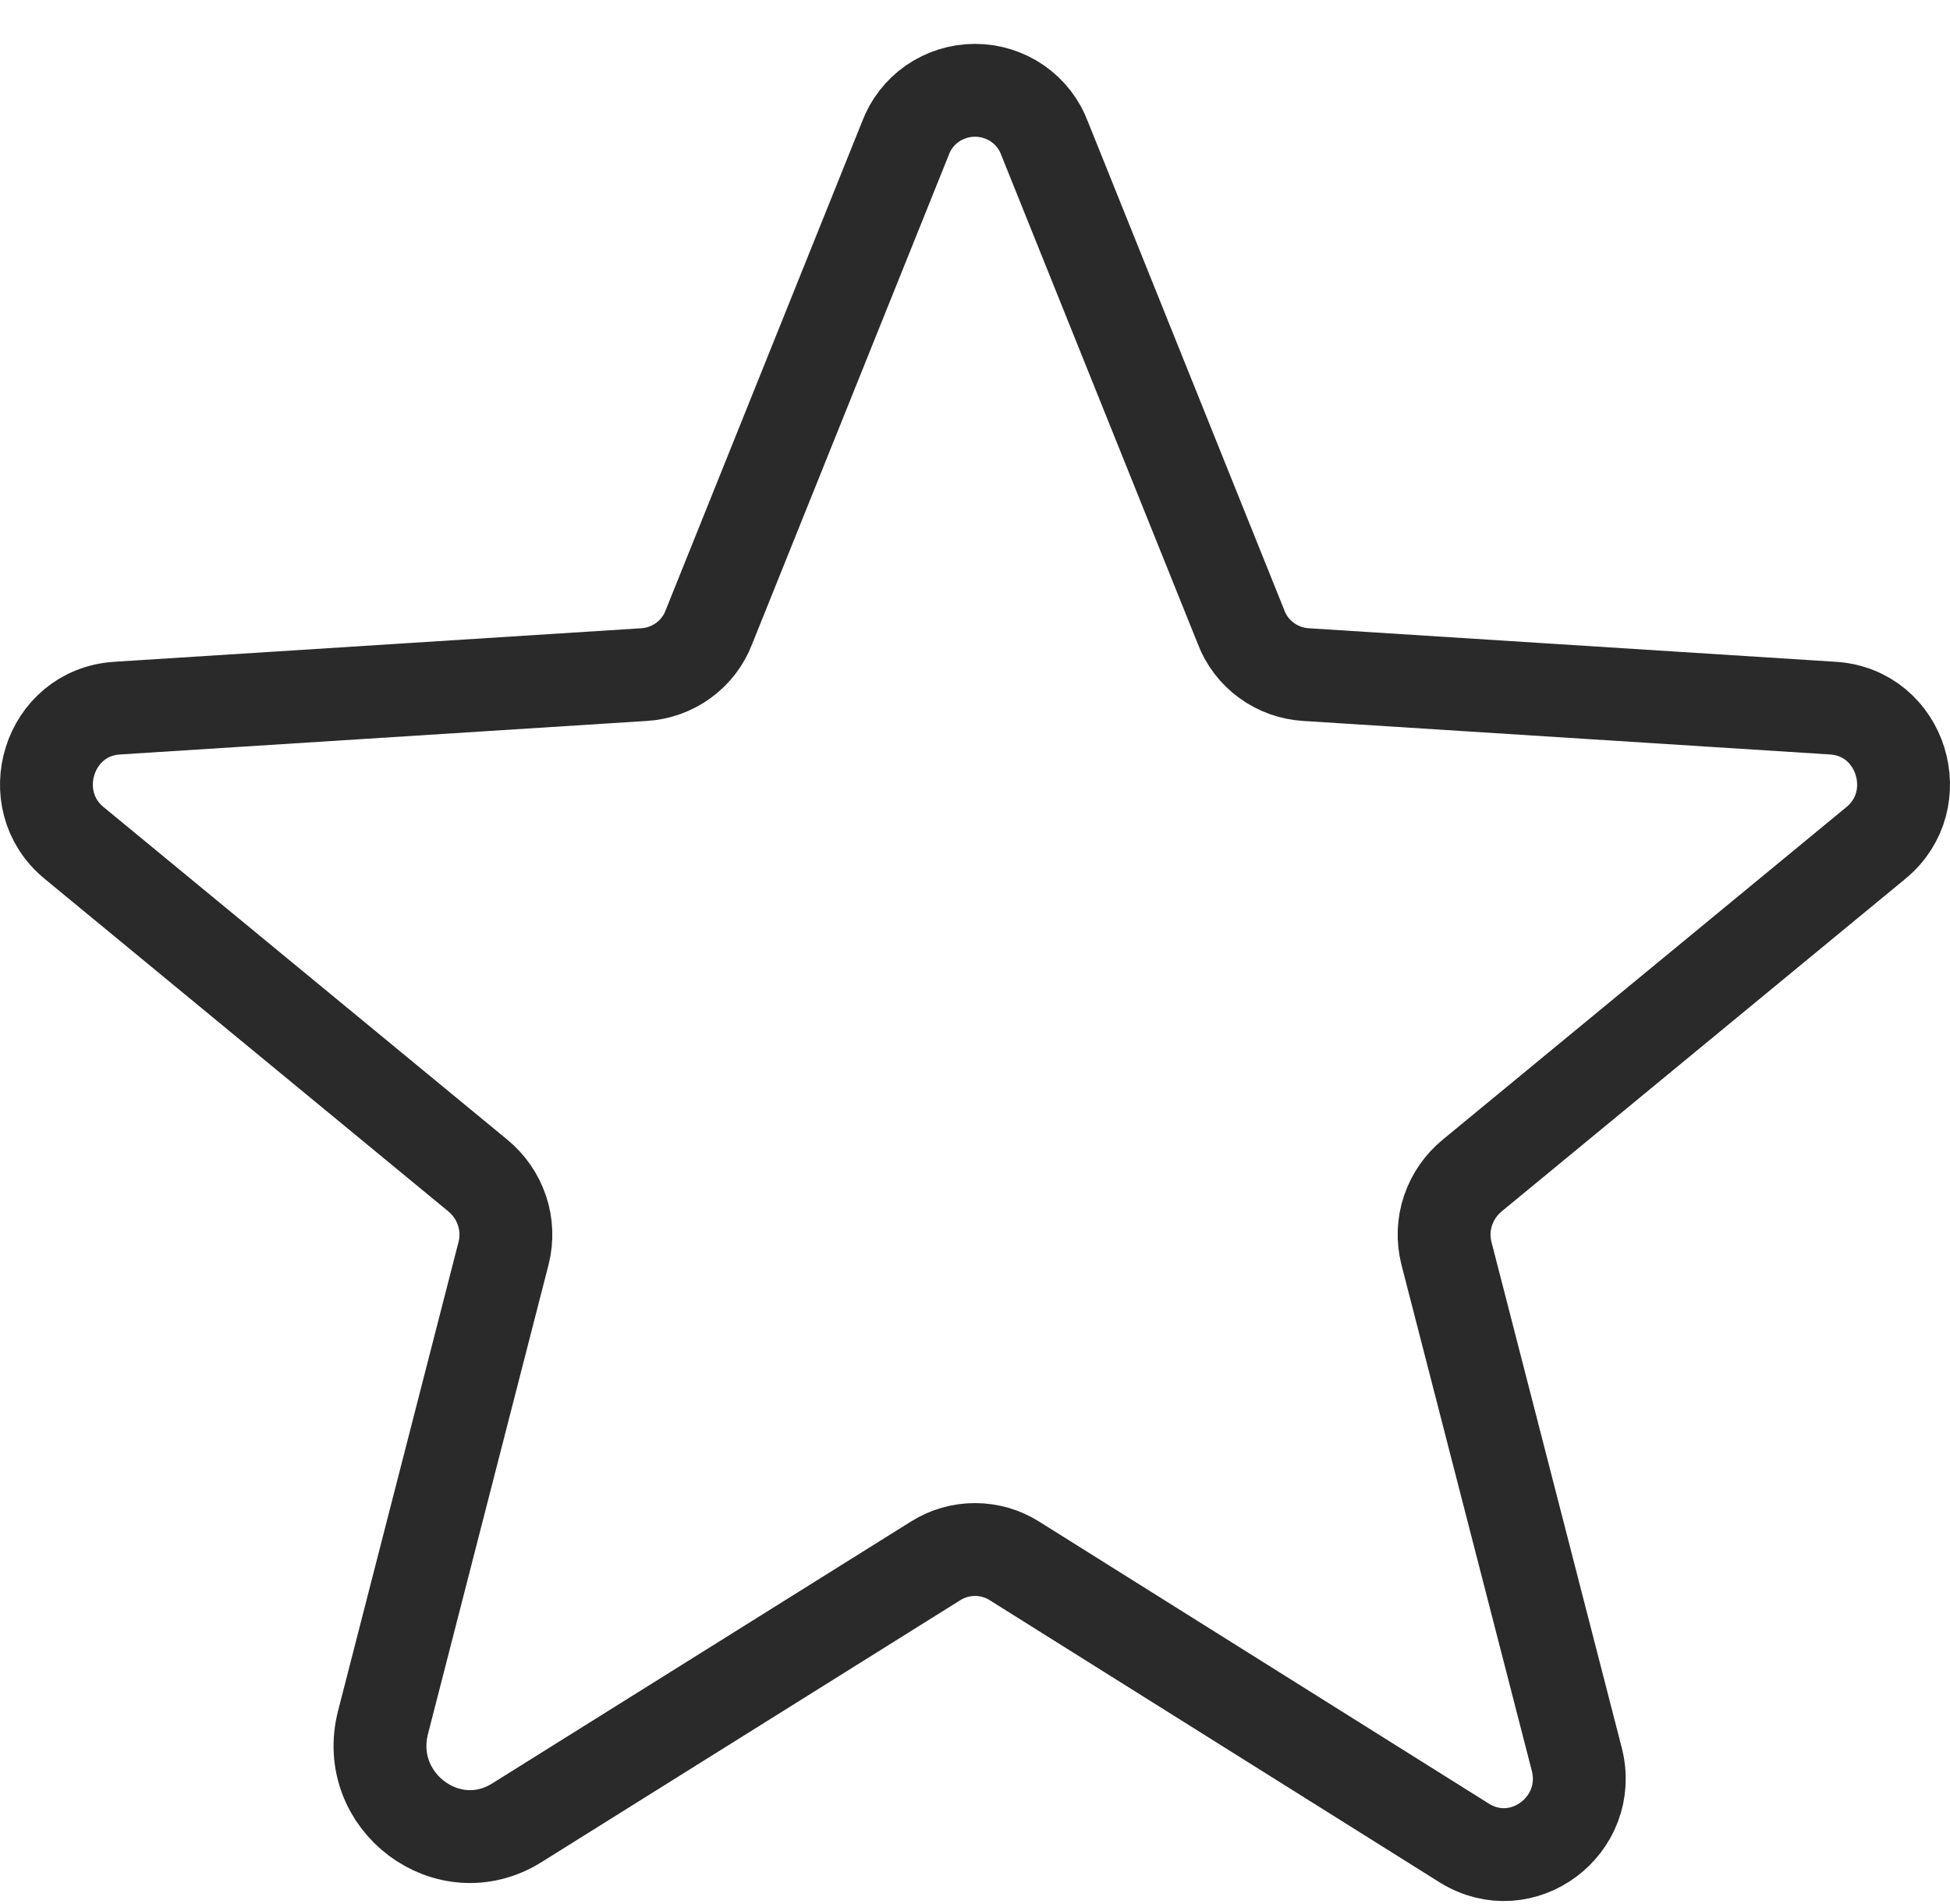
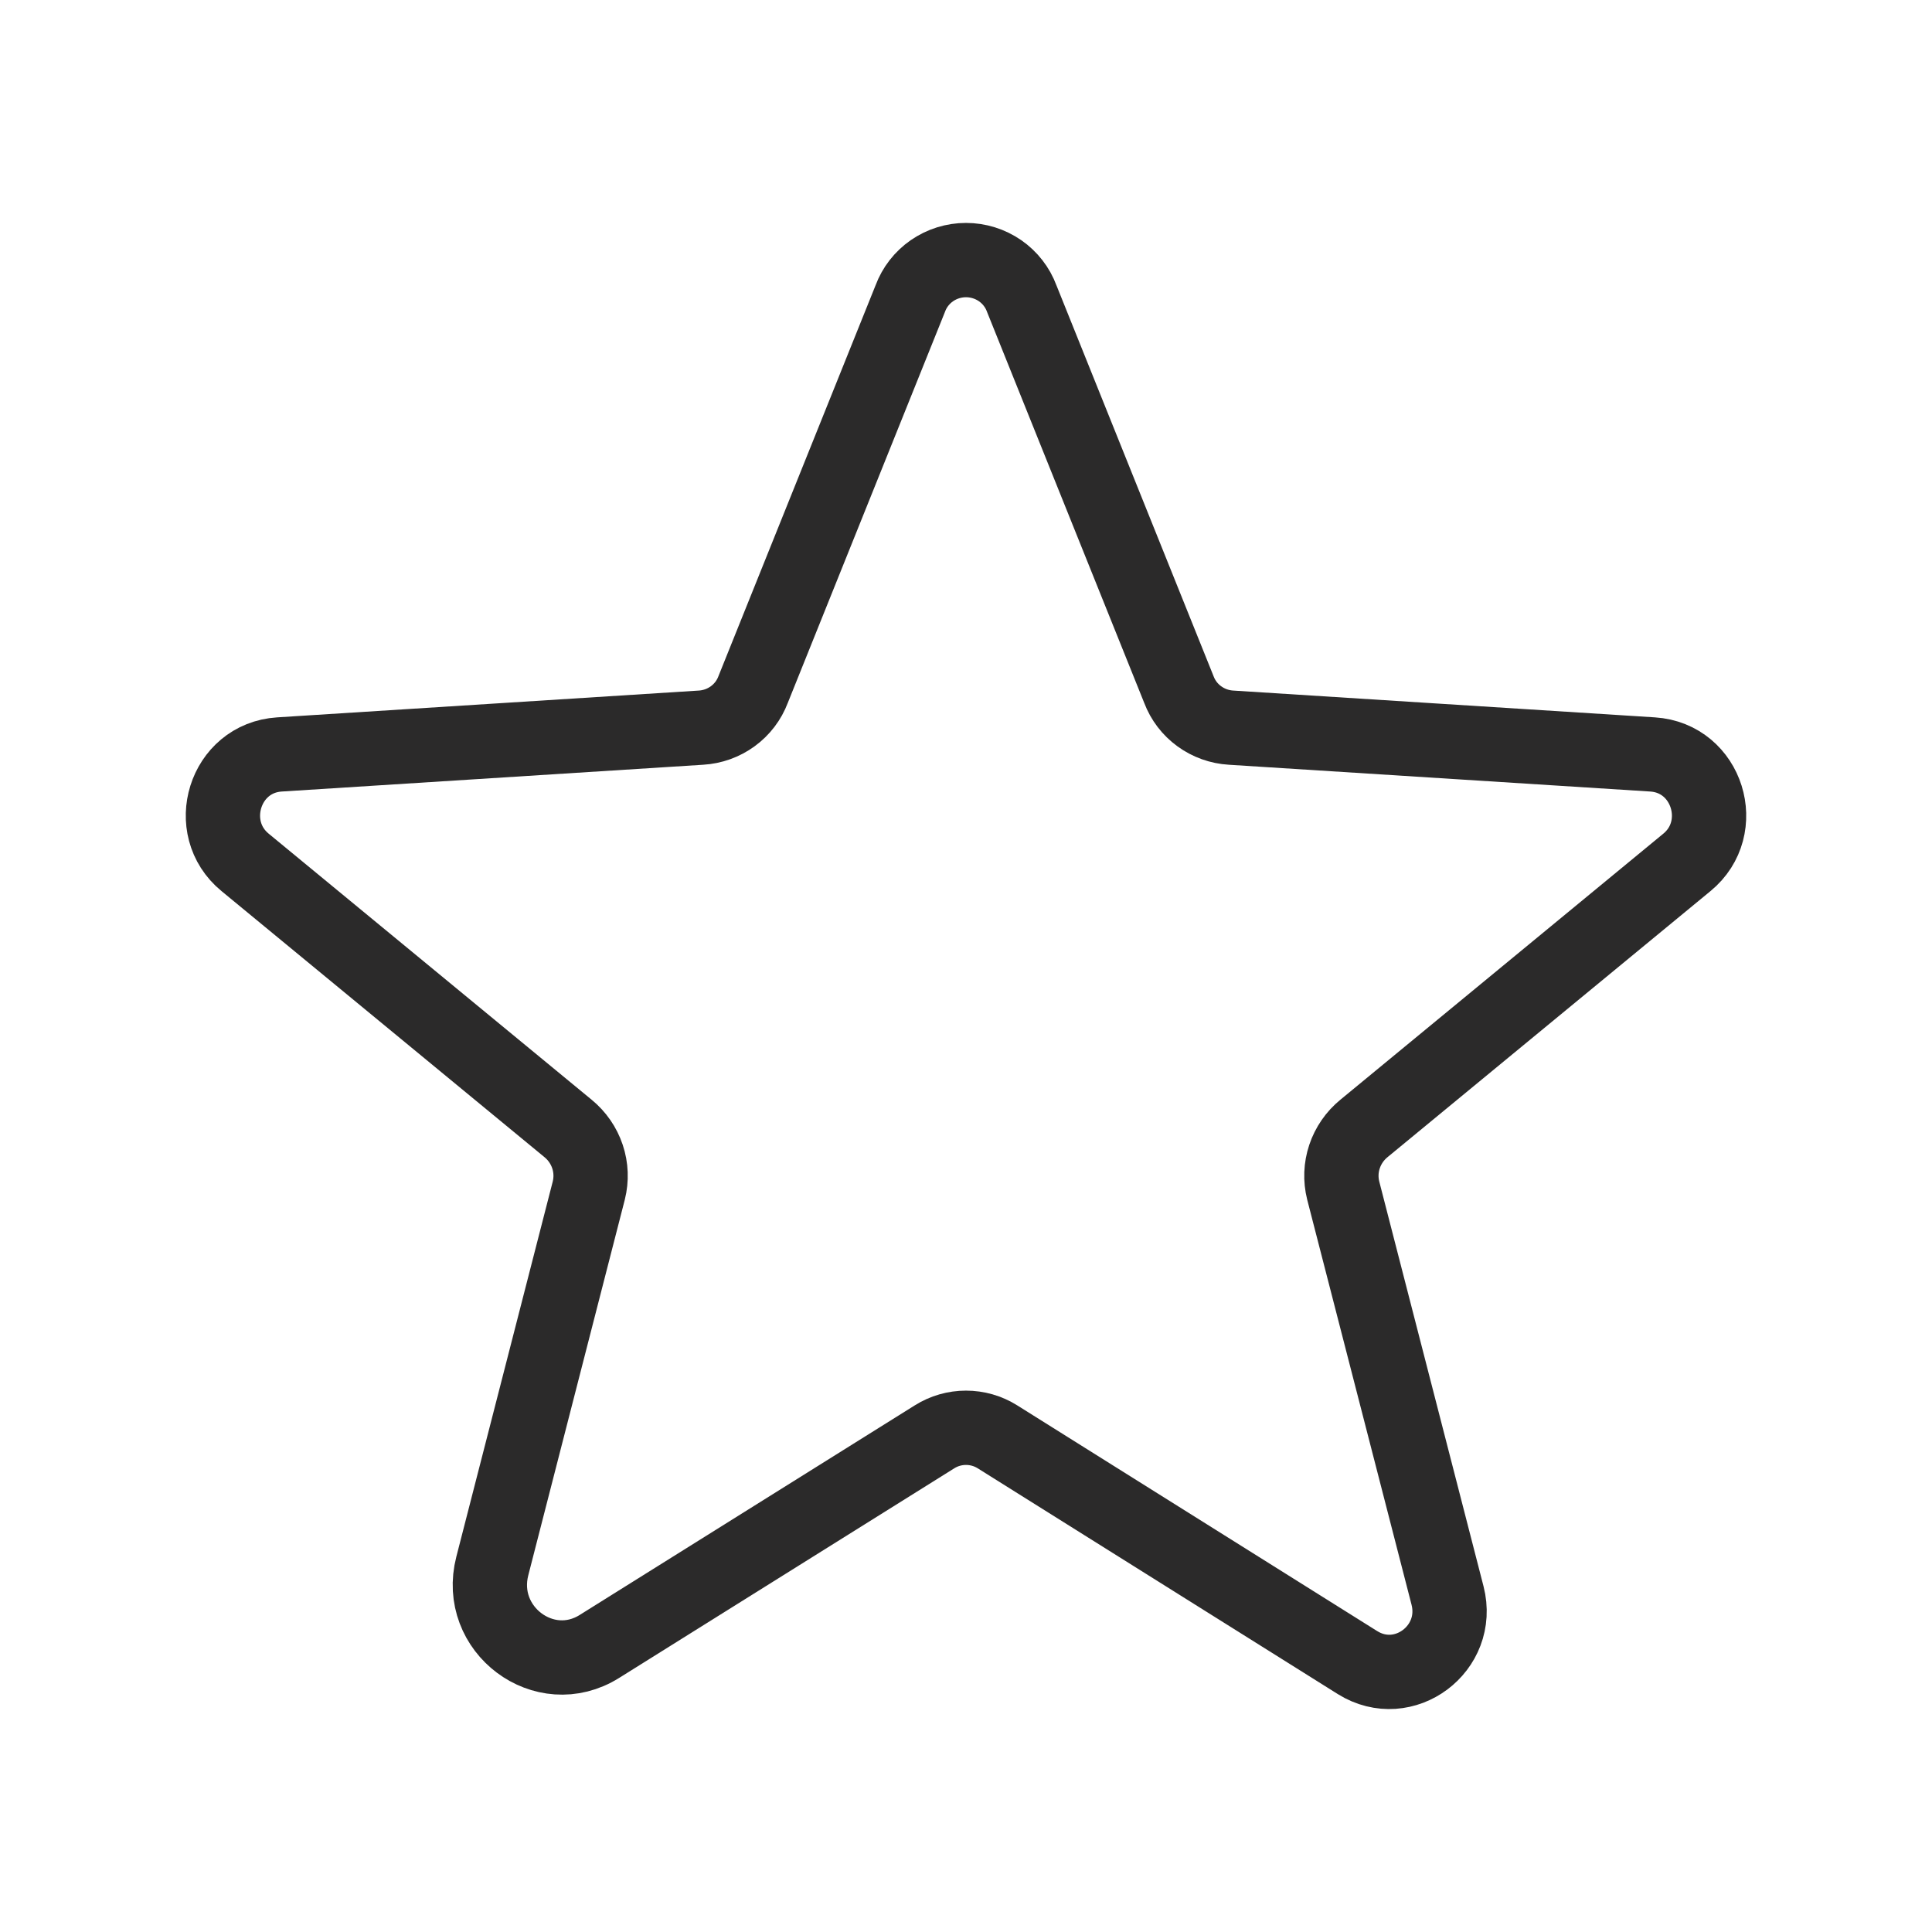
- <svg xmlns="http://www.w3.org/2000/svg" width="42" height="41" viewBox="0 0 42 41" fill="none">
-   <path d="M21.846 33.617L31.538 39.695C32.788 40.473 34.326 39.315 33.961 37.89L31.153 26.989C31.077 26.687 31.089 26.369 31.188 26.074C31.287 25.778 31.468 25.516 31.711 25.317L40.402 18.157C41.537 17.227 40.96 15.347 39.479 15.252L28.134 14.53C27.825 14.512 27.527 14.406 27.278 14.223C27.028 14.041 26.838 13.791 26.73 13.504L22.5 2.983C22.388 2.679 22.184 2.416 21.916 2.23C21.647 2.045 21.328 1.945 21 1.945C20.672 1.945 20.353 2.045 20.084 2.23C19.816 2.416 19.612 2.679 19.5 2.983L15.27 13.504C15.162 13.791 14.972 14.041 14.722 14.223C14.473 14.406 14.175 14.512 13.866 14.53L2.521 15.252C1.04 15.347 0.463 17.227 1.598 18.157L10.289 25.317C10.532 25.516 10.713 25.778 10.812 26.074C10.911 26.369 10.923 26.687 10.847 26.989L8.251 37.093C7.809 38.802 9.655 40.188 11.135 39.258L20.154 33.617C20.407 33.458 20.7 33.374 21 33.374C21.3 33.374 21.593 33.458 21.846 33.617Z" stroke="#2B2A2A" stroke-width="2" stroke-linecap="round" stroke-linejoin="round" />
+ <svg xmlns="http://www.w3.org/2000/svg" width="52" height="52" viewBox="0 0 52 52" fill="none">
+   <path d="M26.846 38.672L36.538 44.749C37.788 45.528 39.326 44.37 38.961 42.945L36.153 32.044C36.077 31.741 36.089 31.424 36.188 31.129C36.287 30.833 36.468 30.571 36.711 30.372L45.402 23.212C46.537 22.282 45.96 20.401 44.479 20.306L33.134 19.585C32.825 19.567 32.527 19.46 32.278 19.278C32.028 19.096 31.838 18.846 31.73 18.559L27.5 8.037C27.388 7.733 27.184 7.471 26.916 7.285C26.647 7.1 26.328 7 26 7C25.672 7 25.353 7.1 25.084 7.285C24.816 7.471 24.612 7.733 24.5 8.037L20.27 18.559C20.162 18.846 19.972 19.096 19.722 19.278C19.473 19.46 19.175 19.567 18.866 19.585L7.521 20.306C6.04 20.401 5.463 22.282 6.598 23.212L15.289 30.372C15.532 30.571 15.713 30.833 15.812 31.129C15.911 31.424 15.923 31.741 15.847 32.044L13.251 42.148C12.809 43.857 14.655 45.243 16.135 44.313L25.154 38.672C25.407 38.513 25.7 38.429 26 38.429C26.3 38.429 26.593 38.513 26.846 38.672Z" stroke="#2B2A2A" stroke-width="2" stroke-linecap="round" stroke-linejoin="round" />
</svg>
